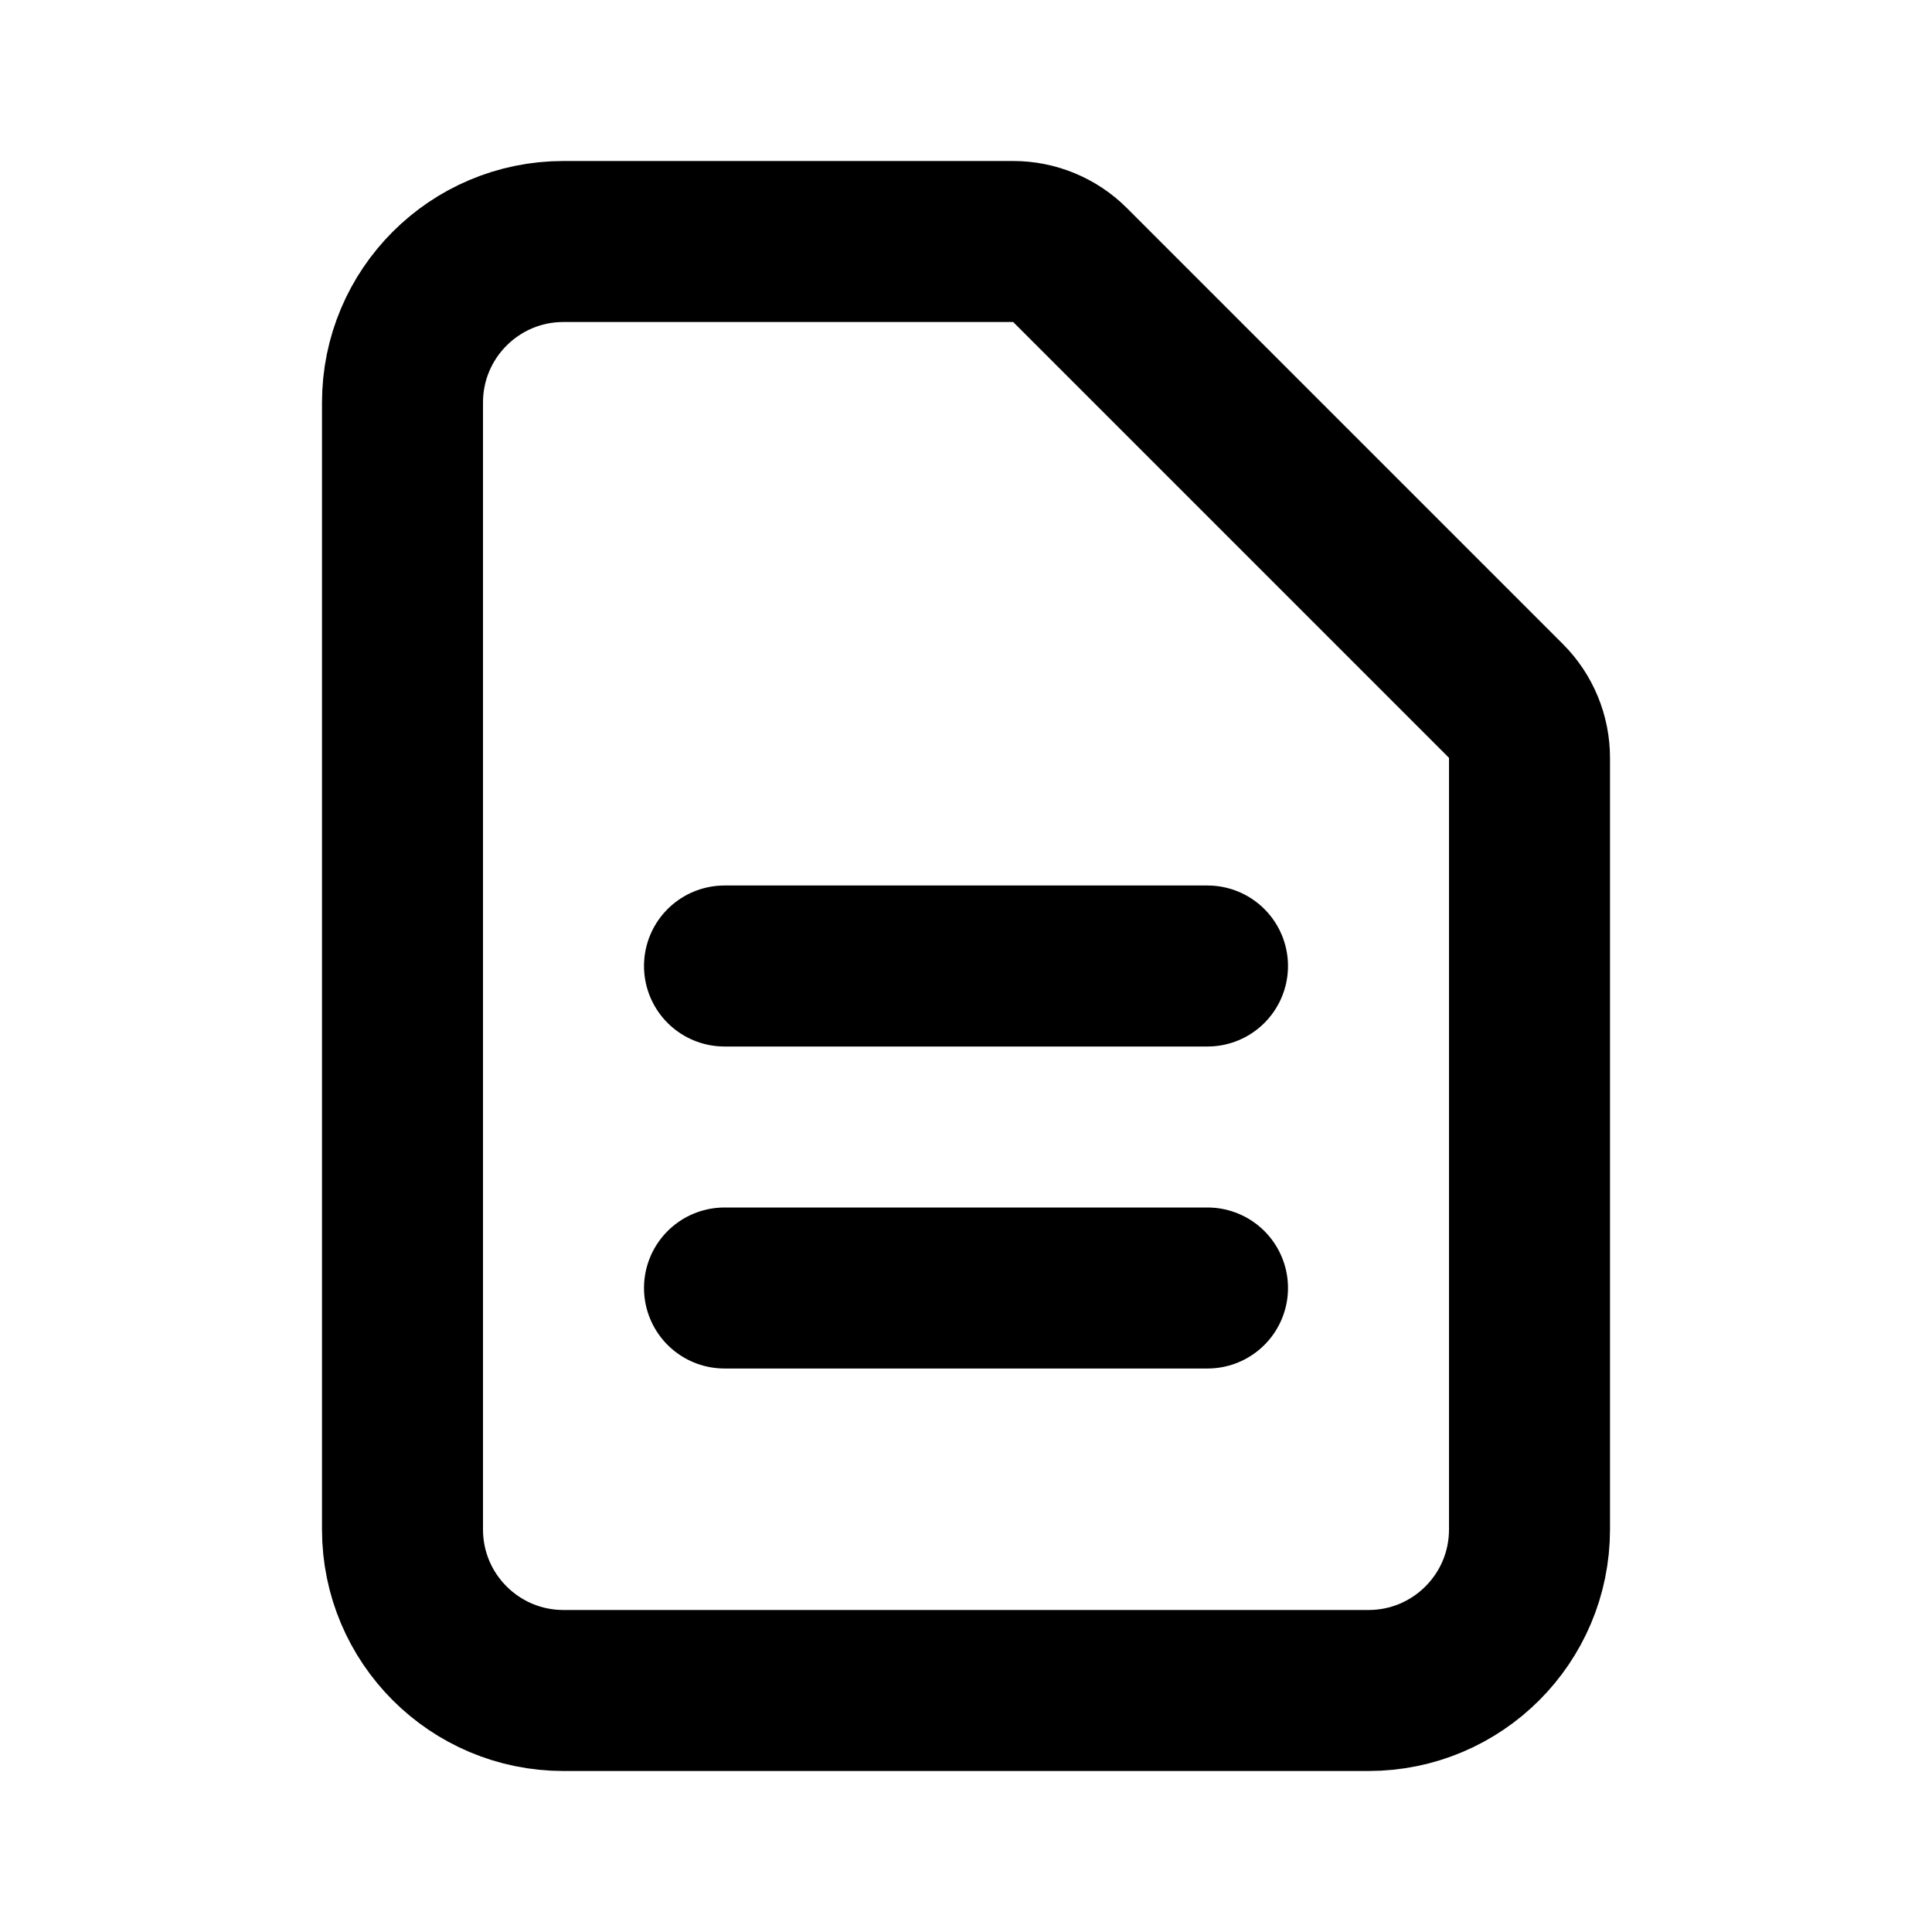
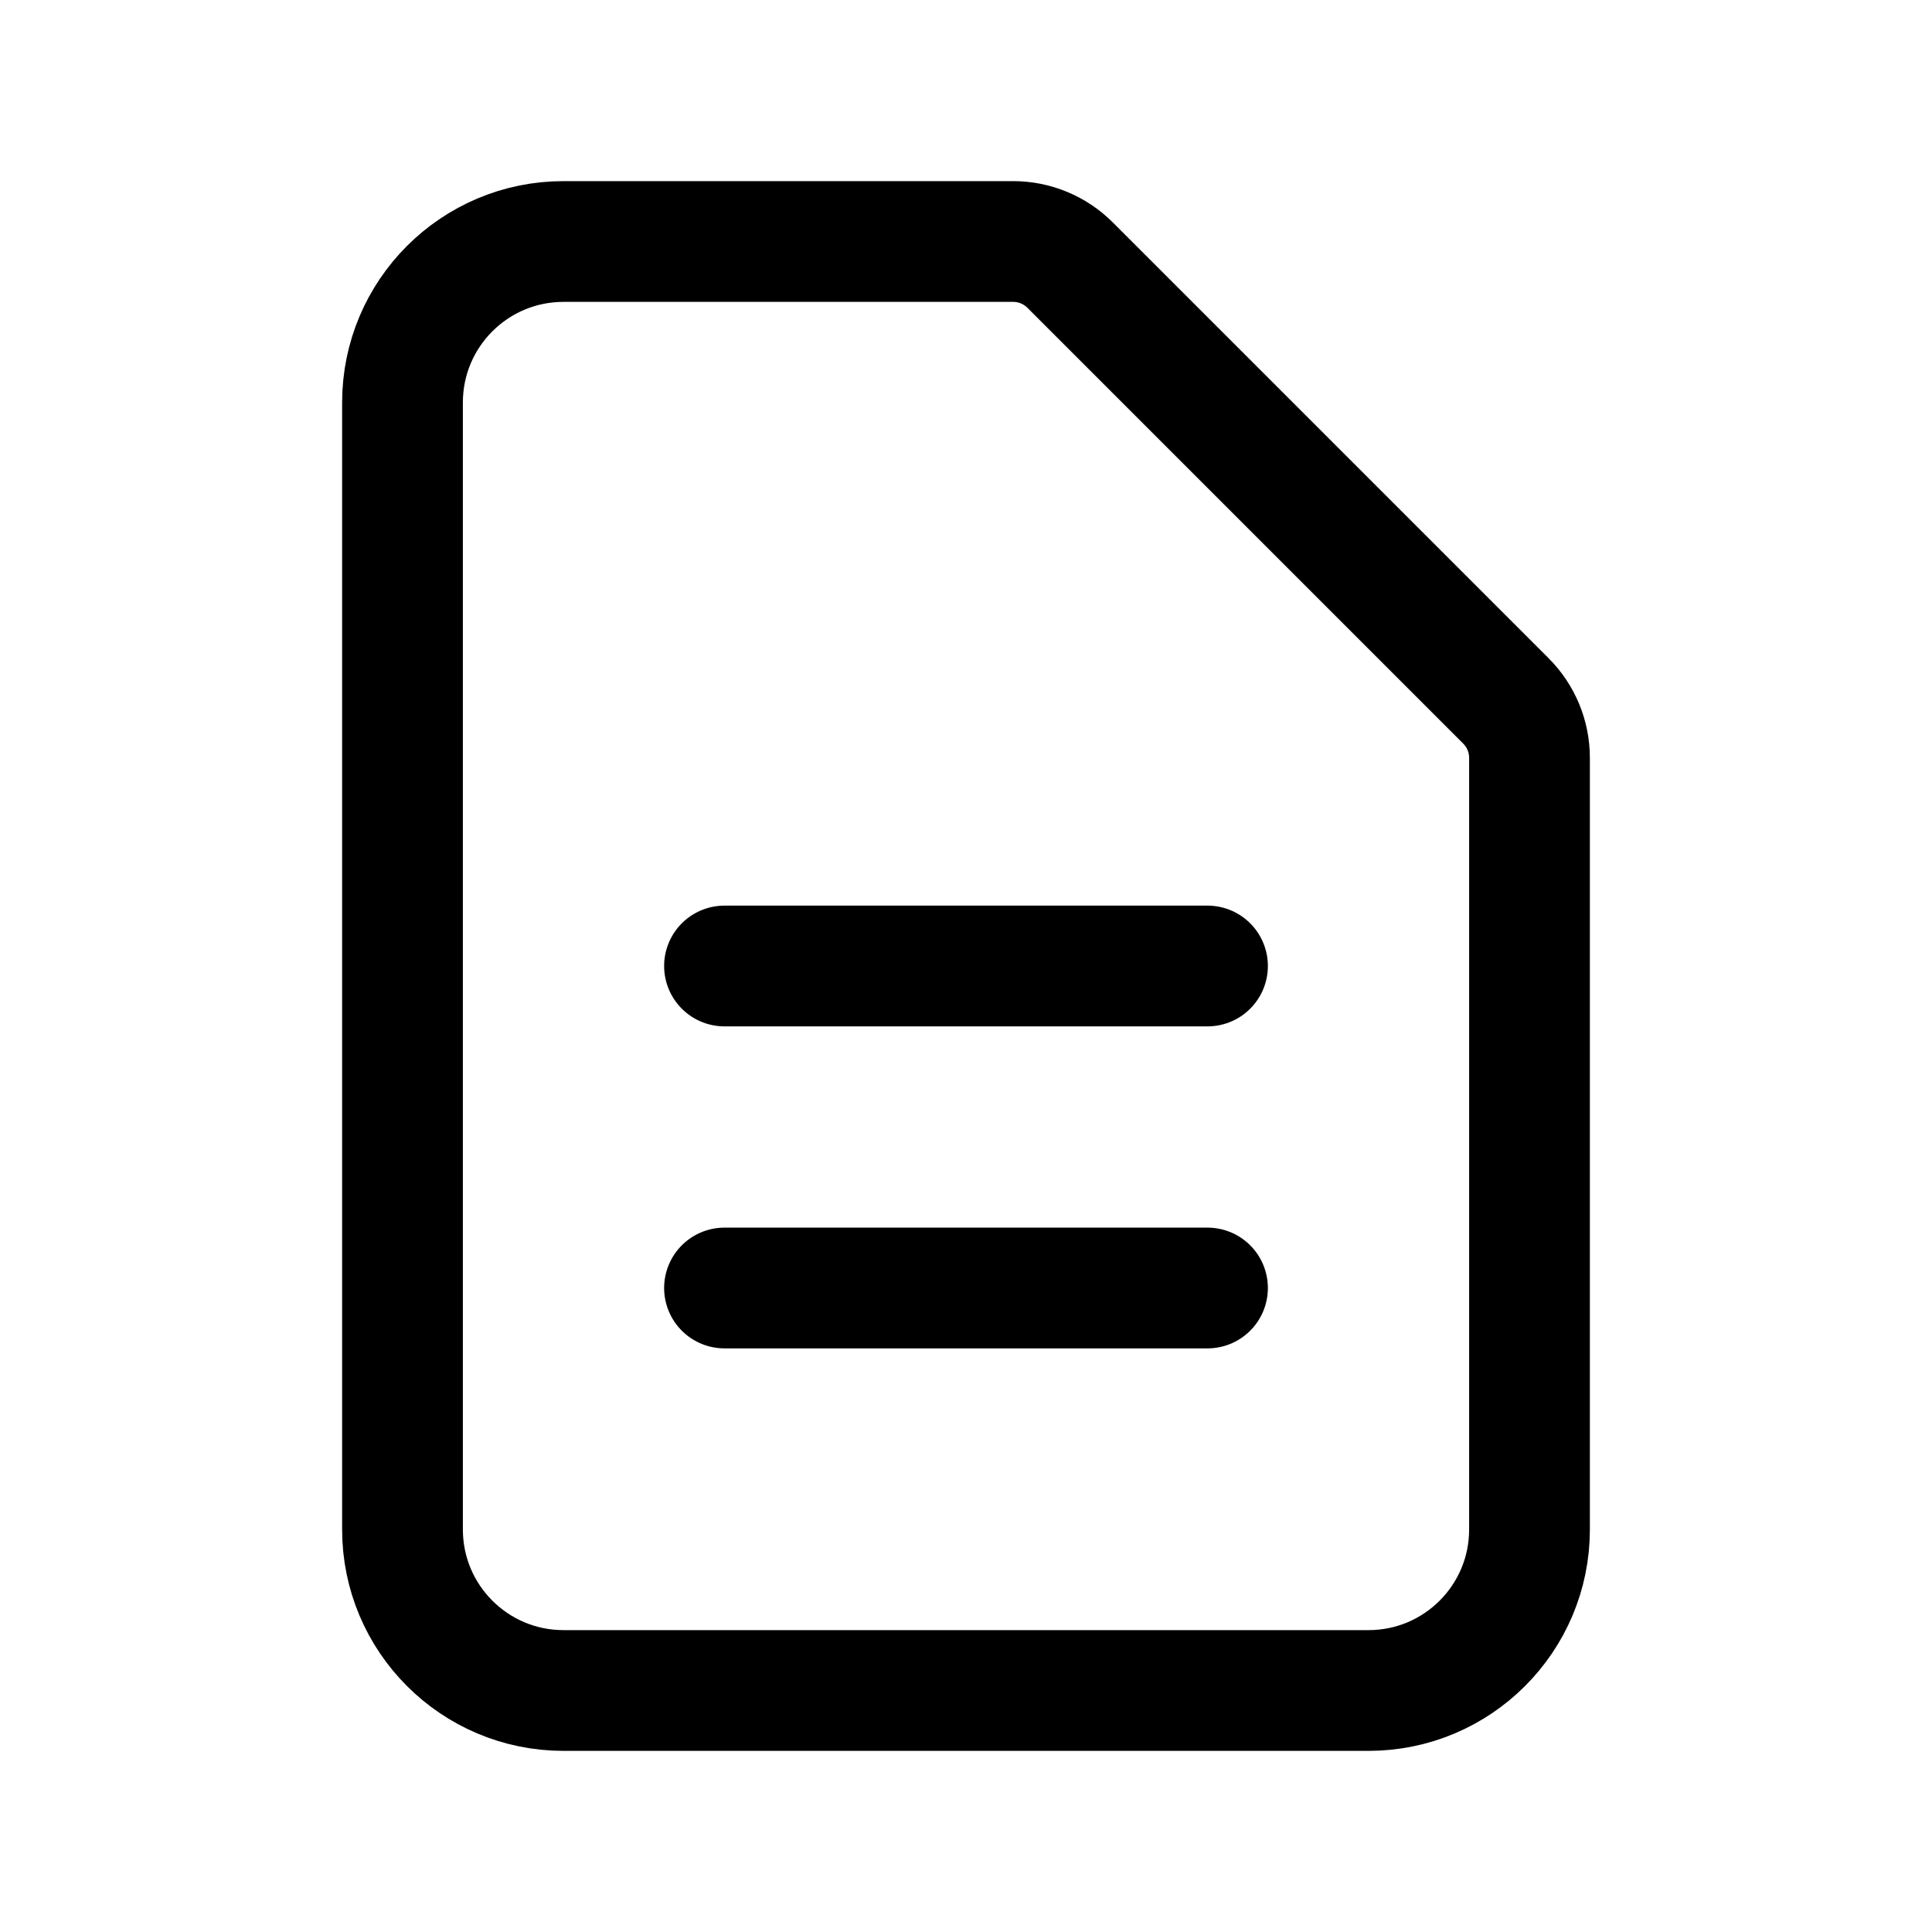
<svg xmlns="http://www.w3.org/2000/svg" fill="none" stroke="currentColor" viewBox="0 0 24 24">
-   <path stroke-linecap="round" stroke-linejoin="round" stroke-width="2" d="M9 12h6m-6 4h6m2 5H7a2 2 0 01-2-2V5a2 2 0 012-2h5.586a1 1 0 01.707.293l5.414 5.414a1 1 0 01.293.707V19a2 2 0 01-2 2z" />
+   <path stroke-linecap="round" stroke-linejoin="round" stroke-width="1.5" d="M9 12h6m-6 4h6m2 5H7a2 2 0 01-2-2V5a2 2 0 012-2h5.586a1 1 0 01.707.293l5.414 5.414a1 1 0 01.293.707V19a2 2 0 01-2 2z" />
</svg>
